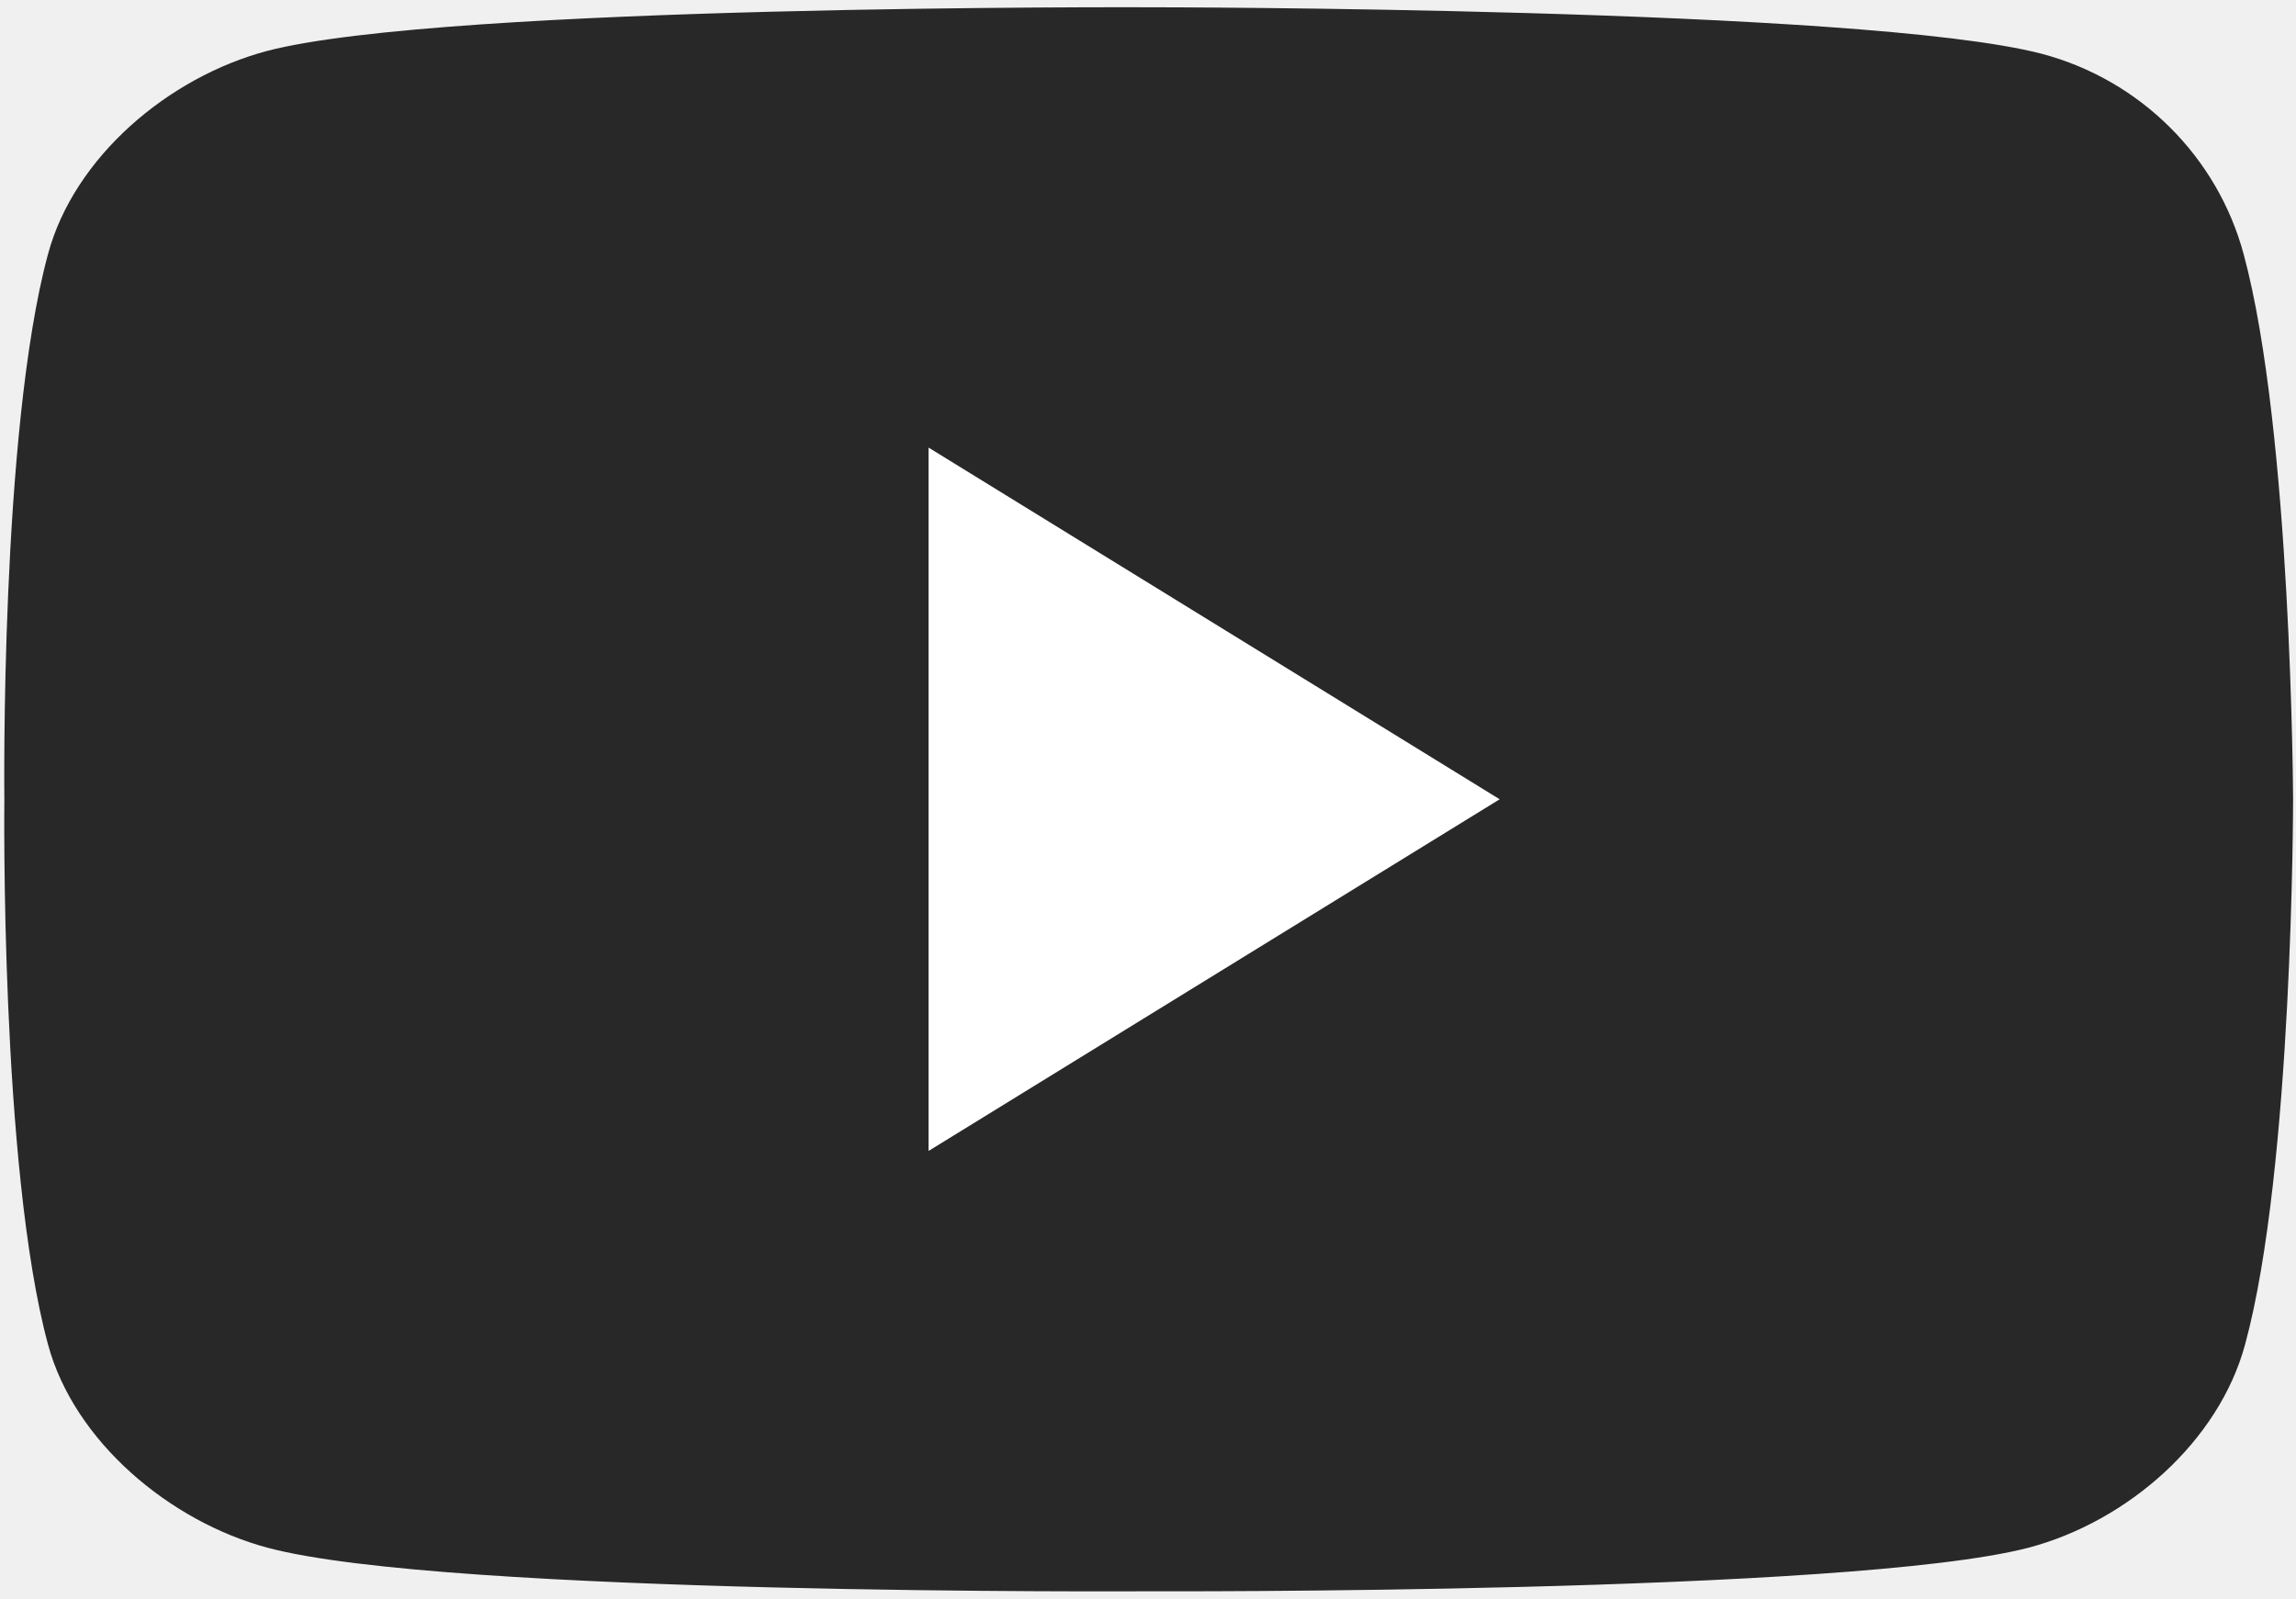
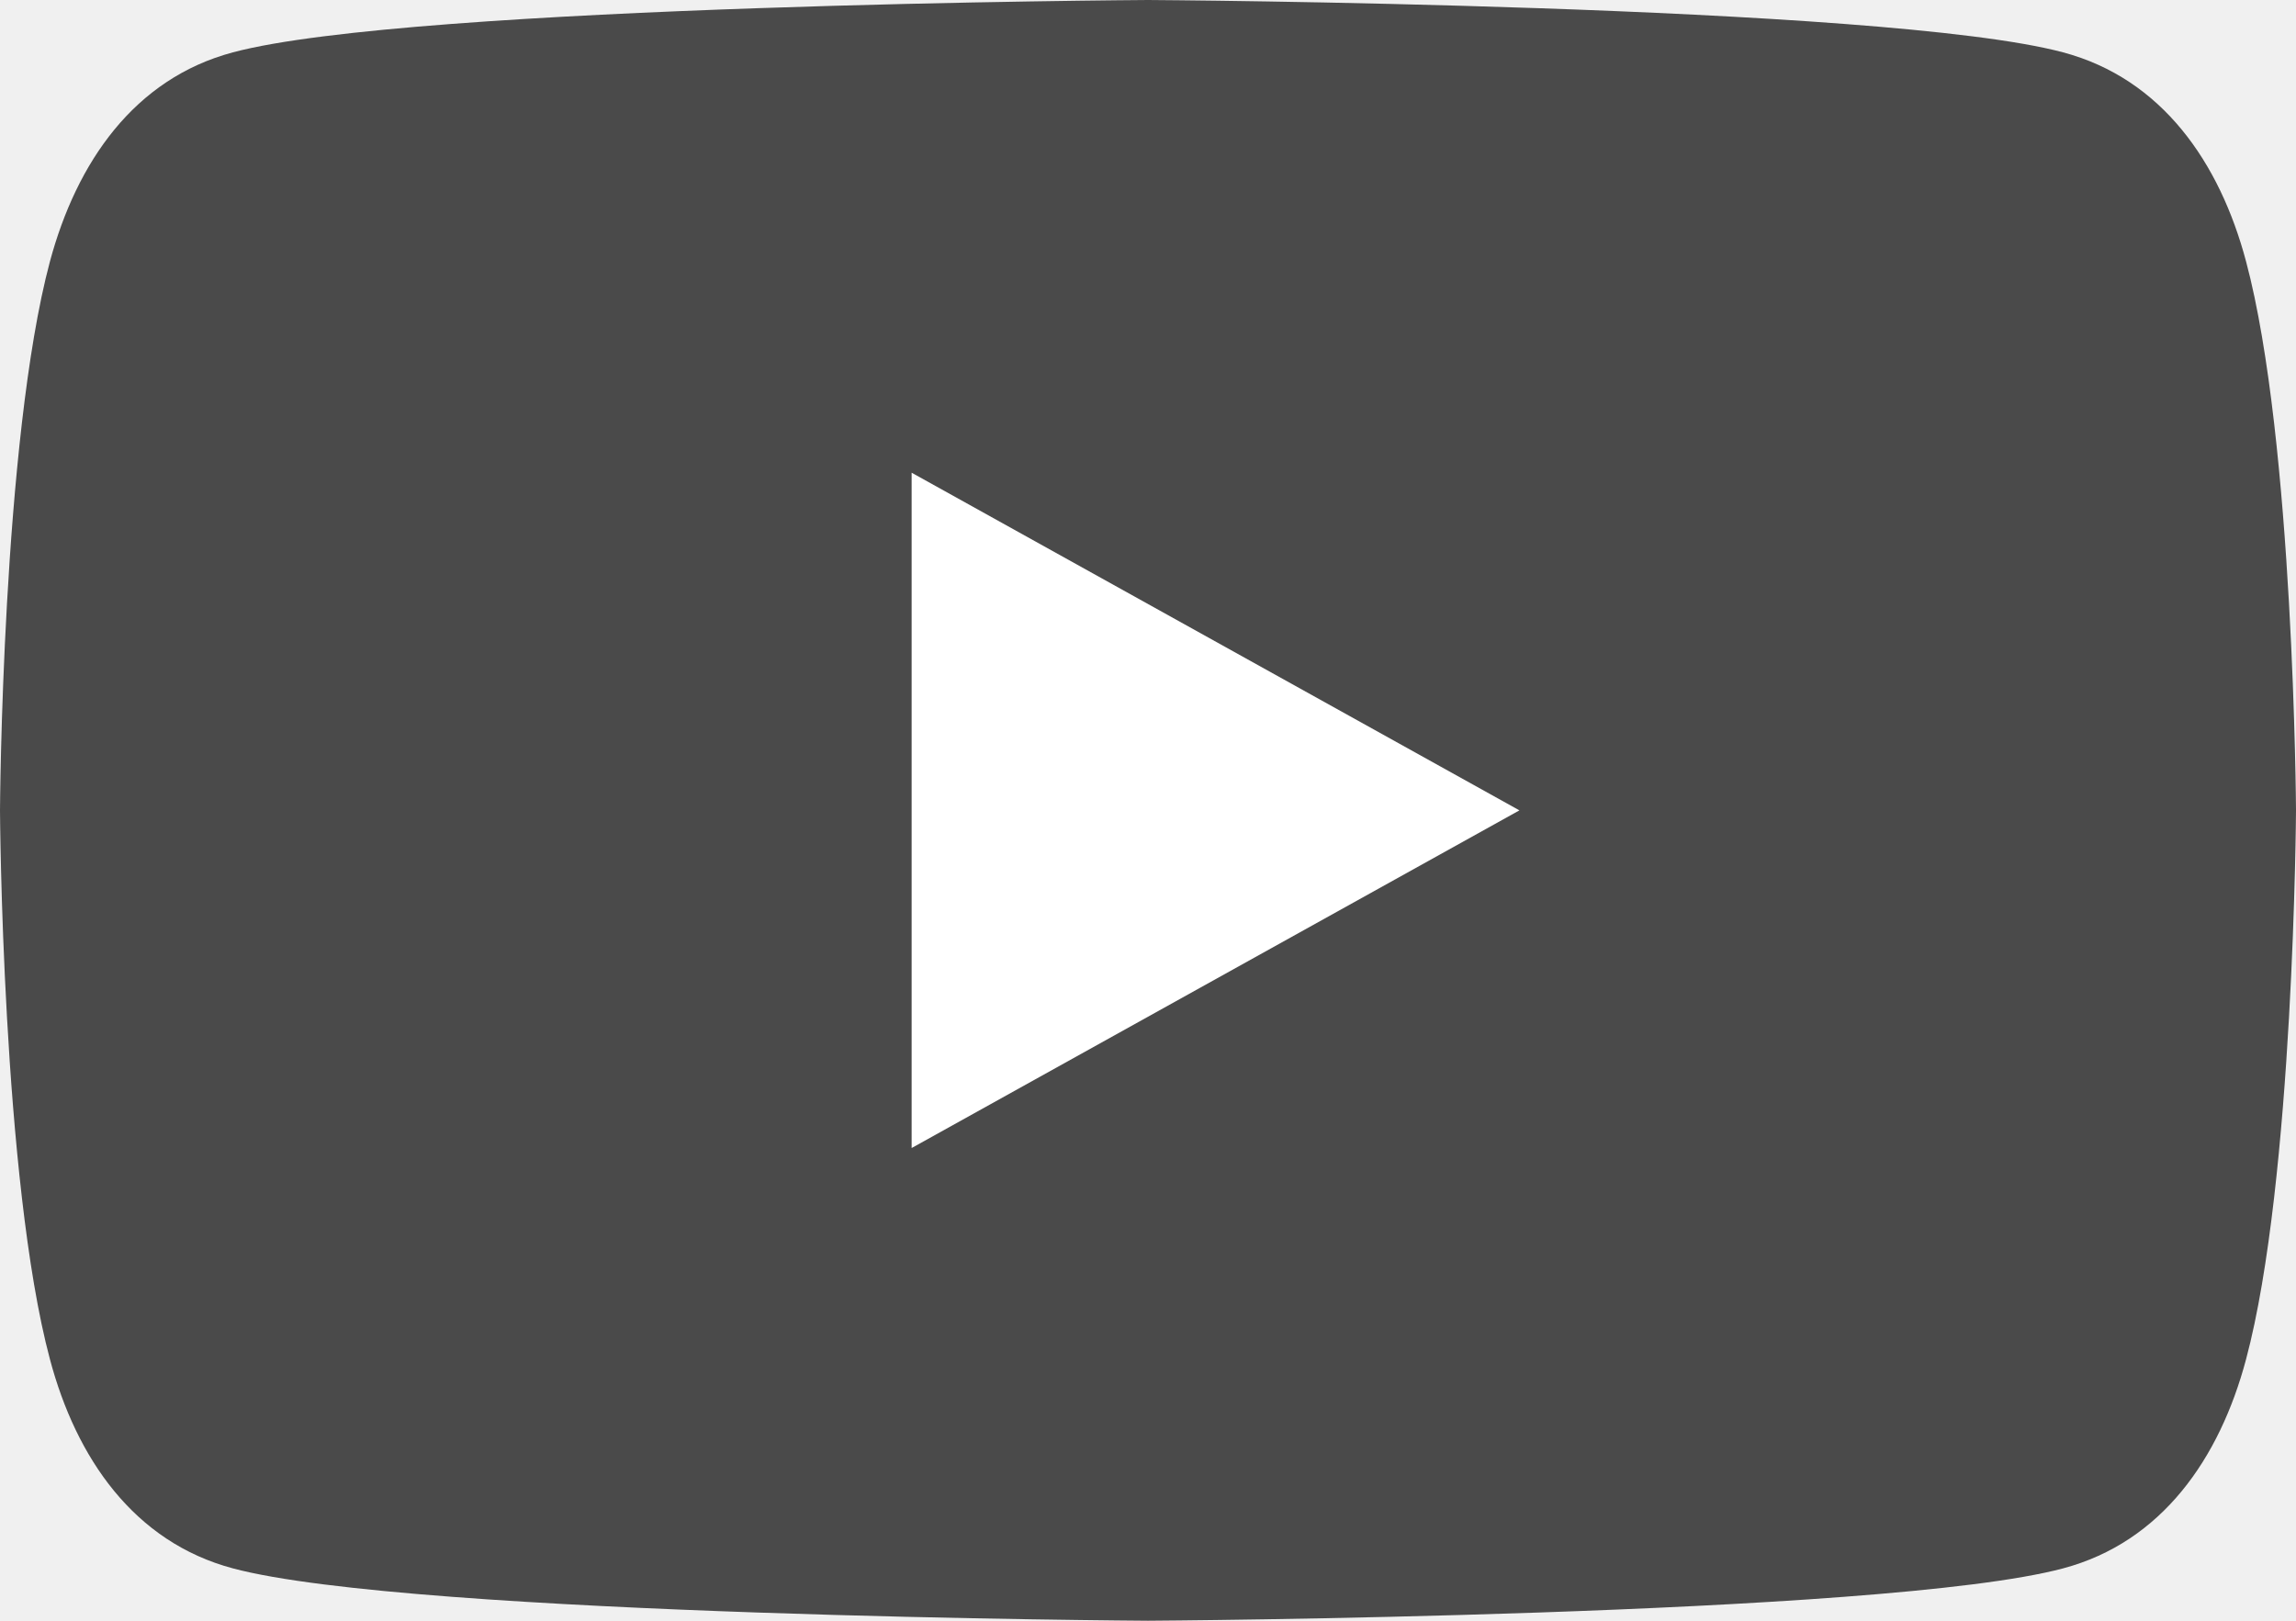
- <svg xmlns="http://www.w3.org/2000/svg" viewBox="0 0 158 110">
-   <path fill="#282828" d="m154.4 17.5c-1.8-6.7-7.1-12-13.9-13.8-12.3-3.2-61.5-3.2-61.5-3.2s-48.3-0.2-60.6 3c-6.8 1.8-13.3 7.3-15.1 14-3.3 12.2-3 37.5-3 37.5s-0.3 25.3 3 37.5c1.8 6.7 8.4 12.2 15.1 14 12.3 3.3 60.6 3 60.6 3s48.3 0.2 60.6-3c6.8-1.8 13.1-7.3 14.9-14 3.3-12.1 3.3-37.5 3.3-37.5s-0.1-25.3-3.4-37.5z" />
-   <polygon fill="#fff" points="63.9 79.2 103.2 55 63.9 30.8" />
+ <svg xmlns="http://www.w3.org/2000/svg" viewBox="0 0 68 48">
+   <path fill="#212121" fill-opacity=".8" d="M66.52,7.74c-0.78-2.93-2.49-5.41-5.42-6.19C55.79,.13,34,0,34,0S12.21,.13,6.9,1.55 C3.97,2.33,2.27,4.81,1.48,7.74C0.06,13.05,0,24,0,24s0.06,10.95,1.48,16.26c0.78,2.93,2.49,5.41,5.42,6.19 C12.21,47.87,34,48,34,48s21.79-0.13,27.1-1.55c2.93-0.78,4.64-3.26,5.42-6.19C67.94,34.95,68,24,68,24S67.94,13.05,66.52,7.74z" />
+   <path fill="#fff" d="m45 24-18-10v20" />
</svg>
